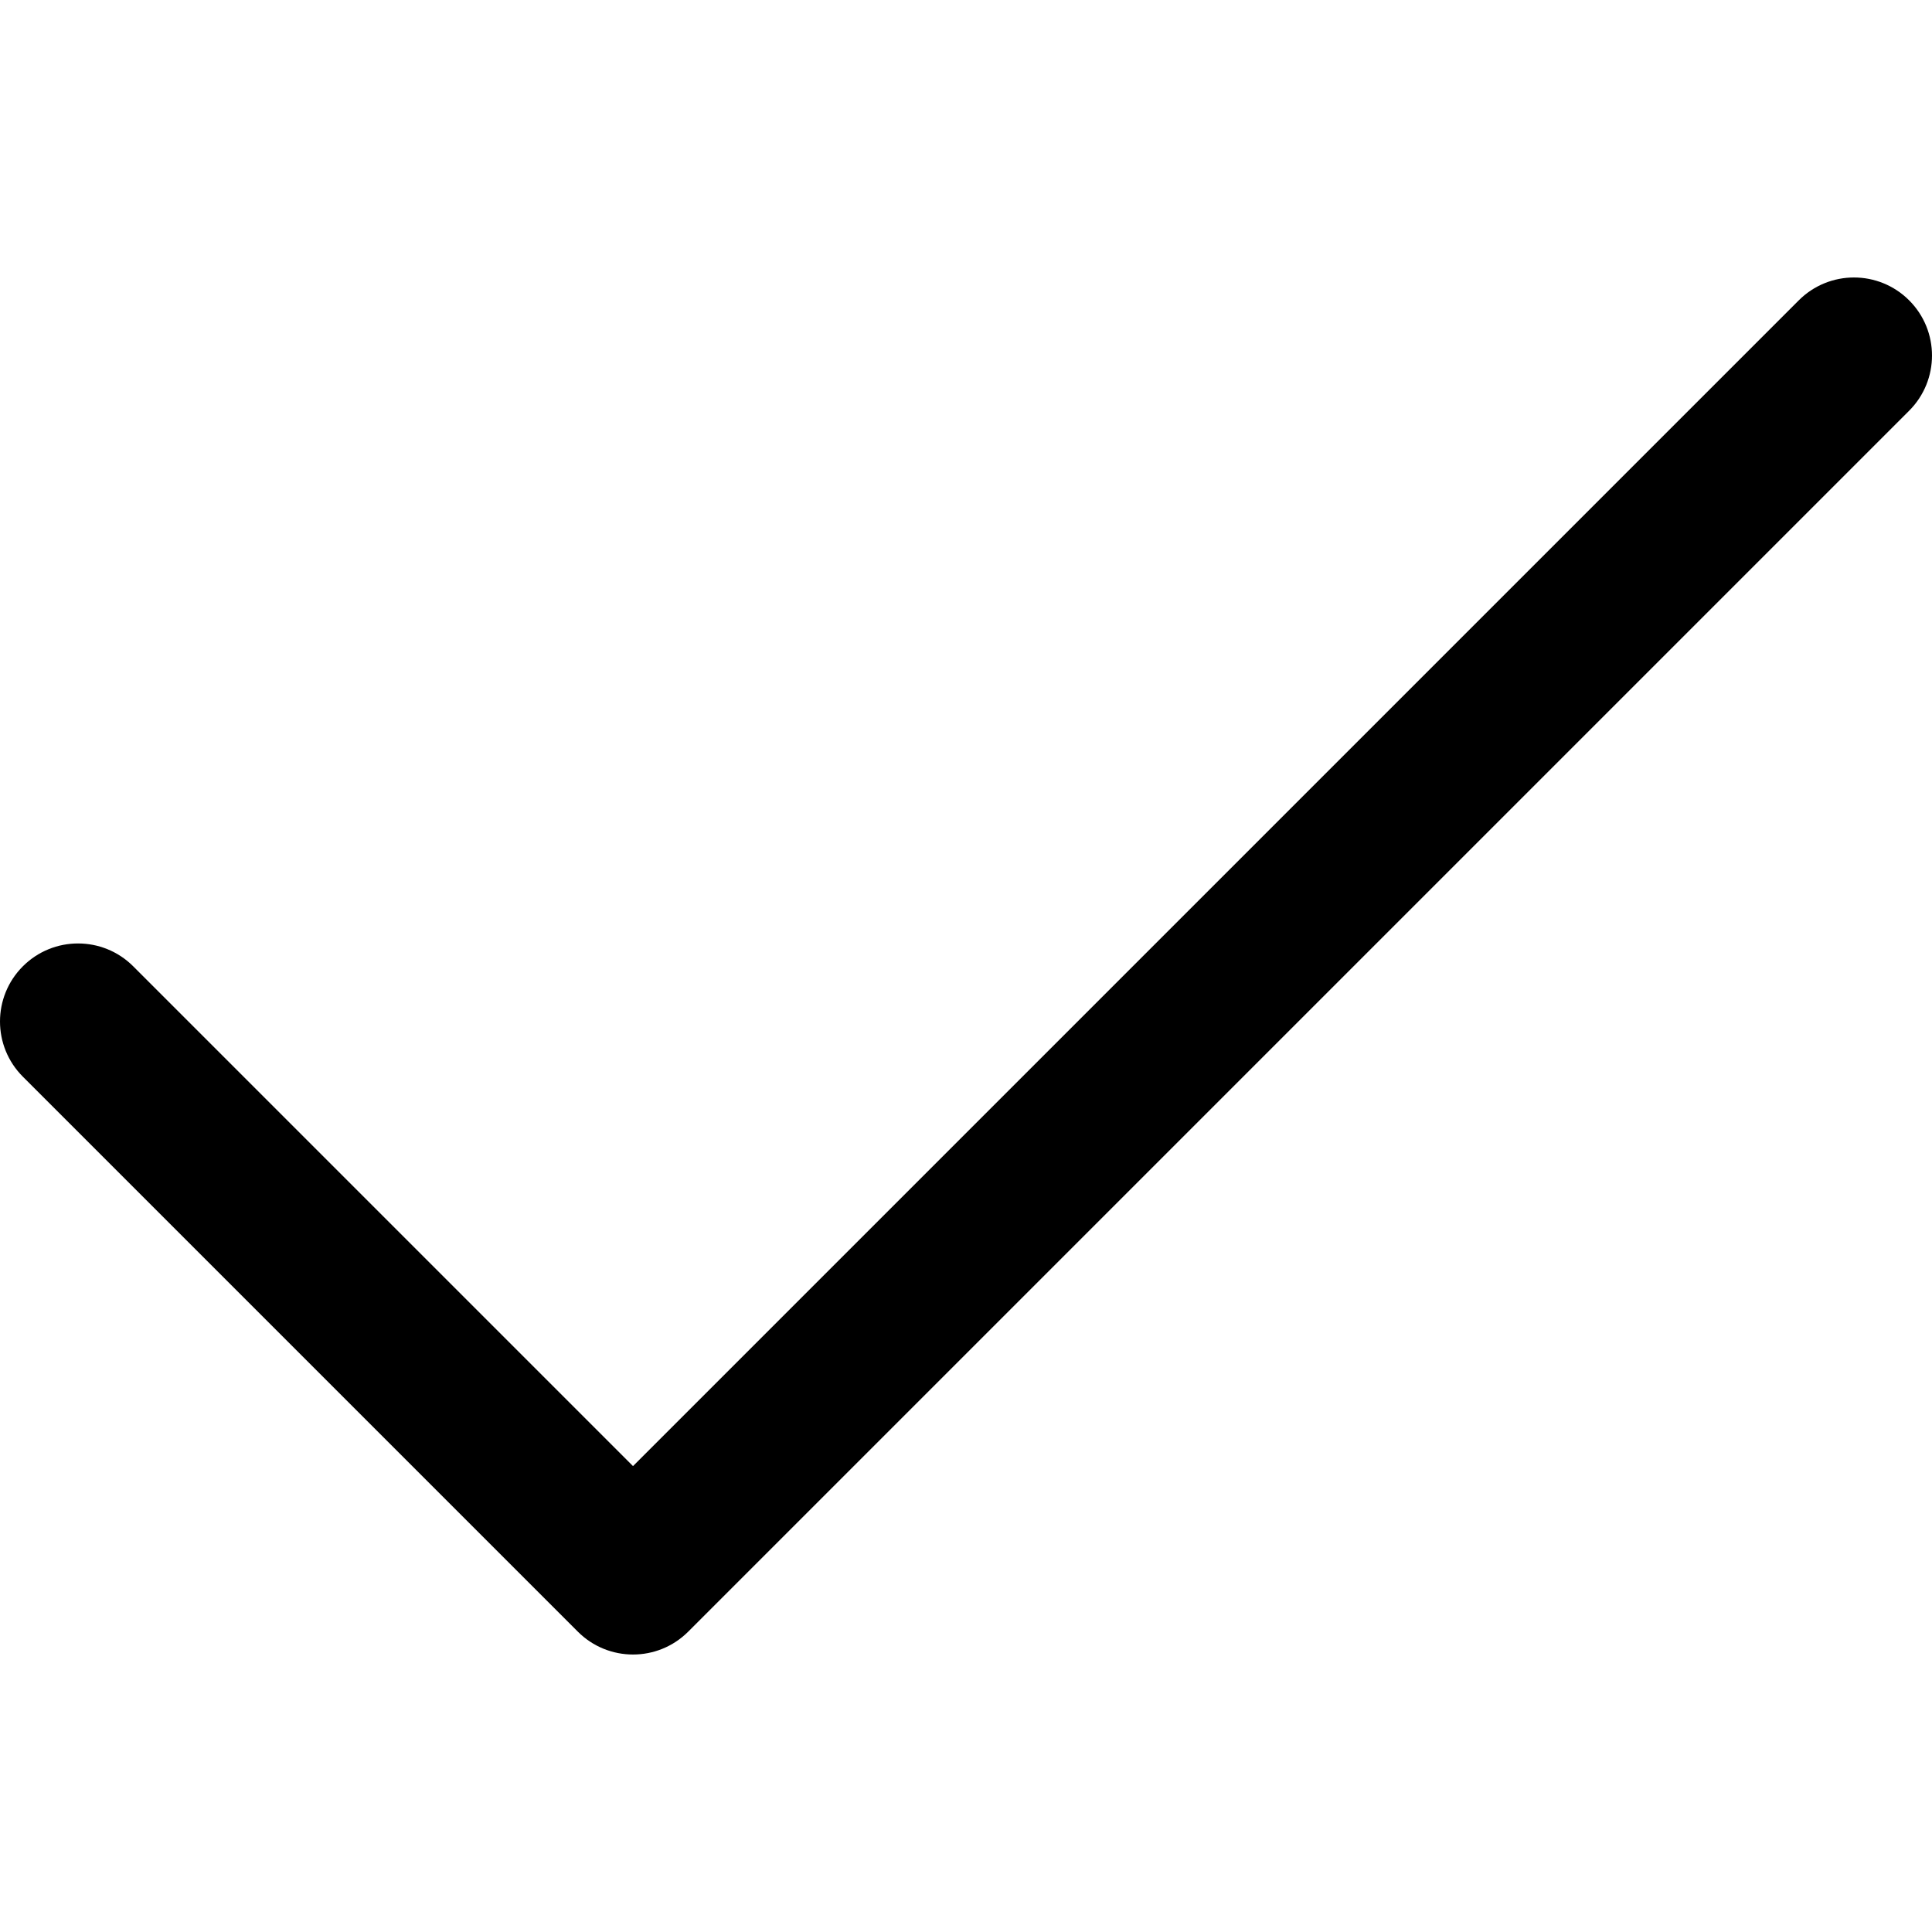
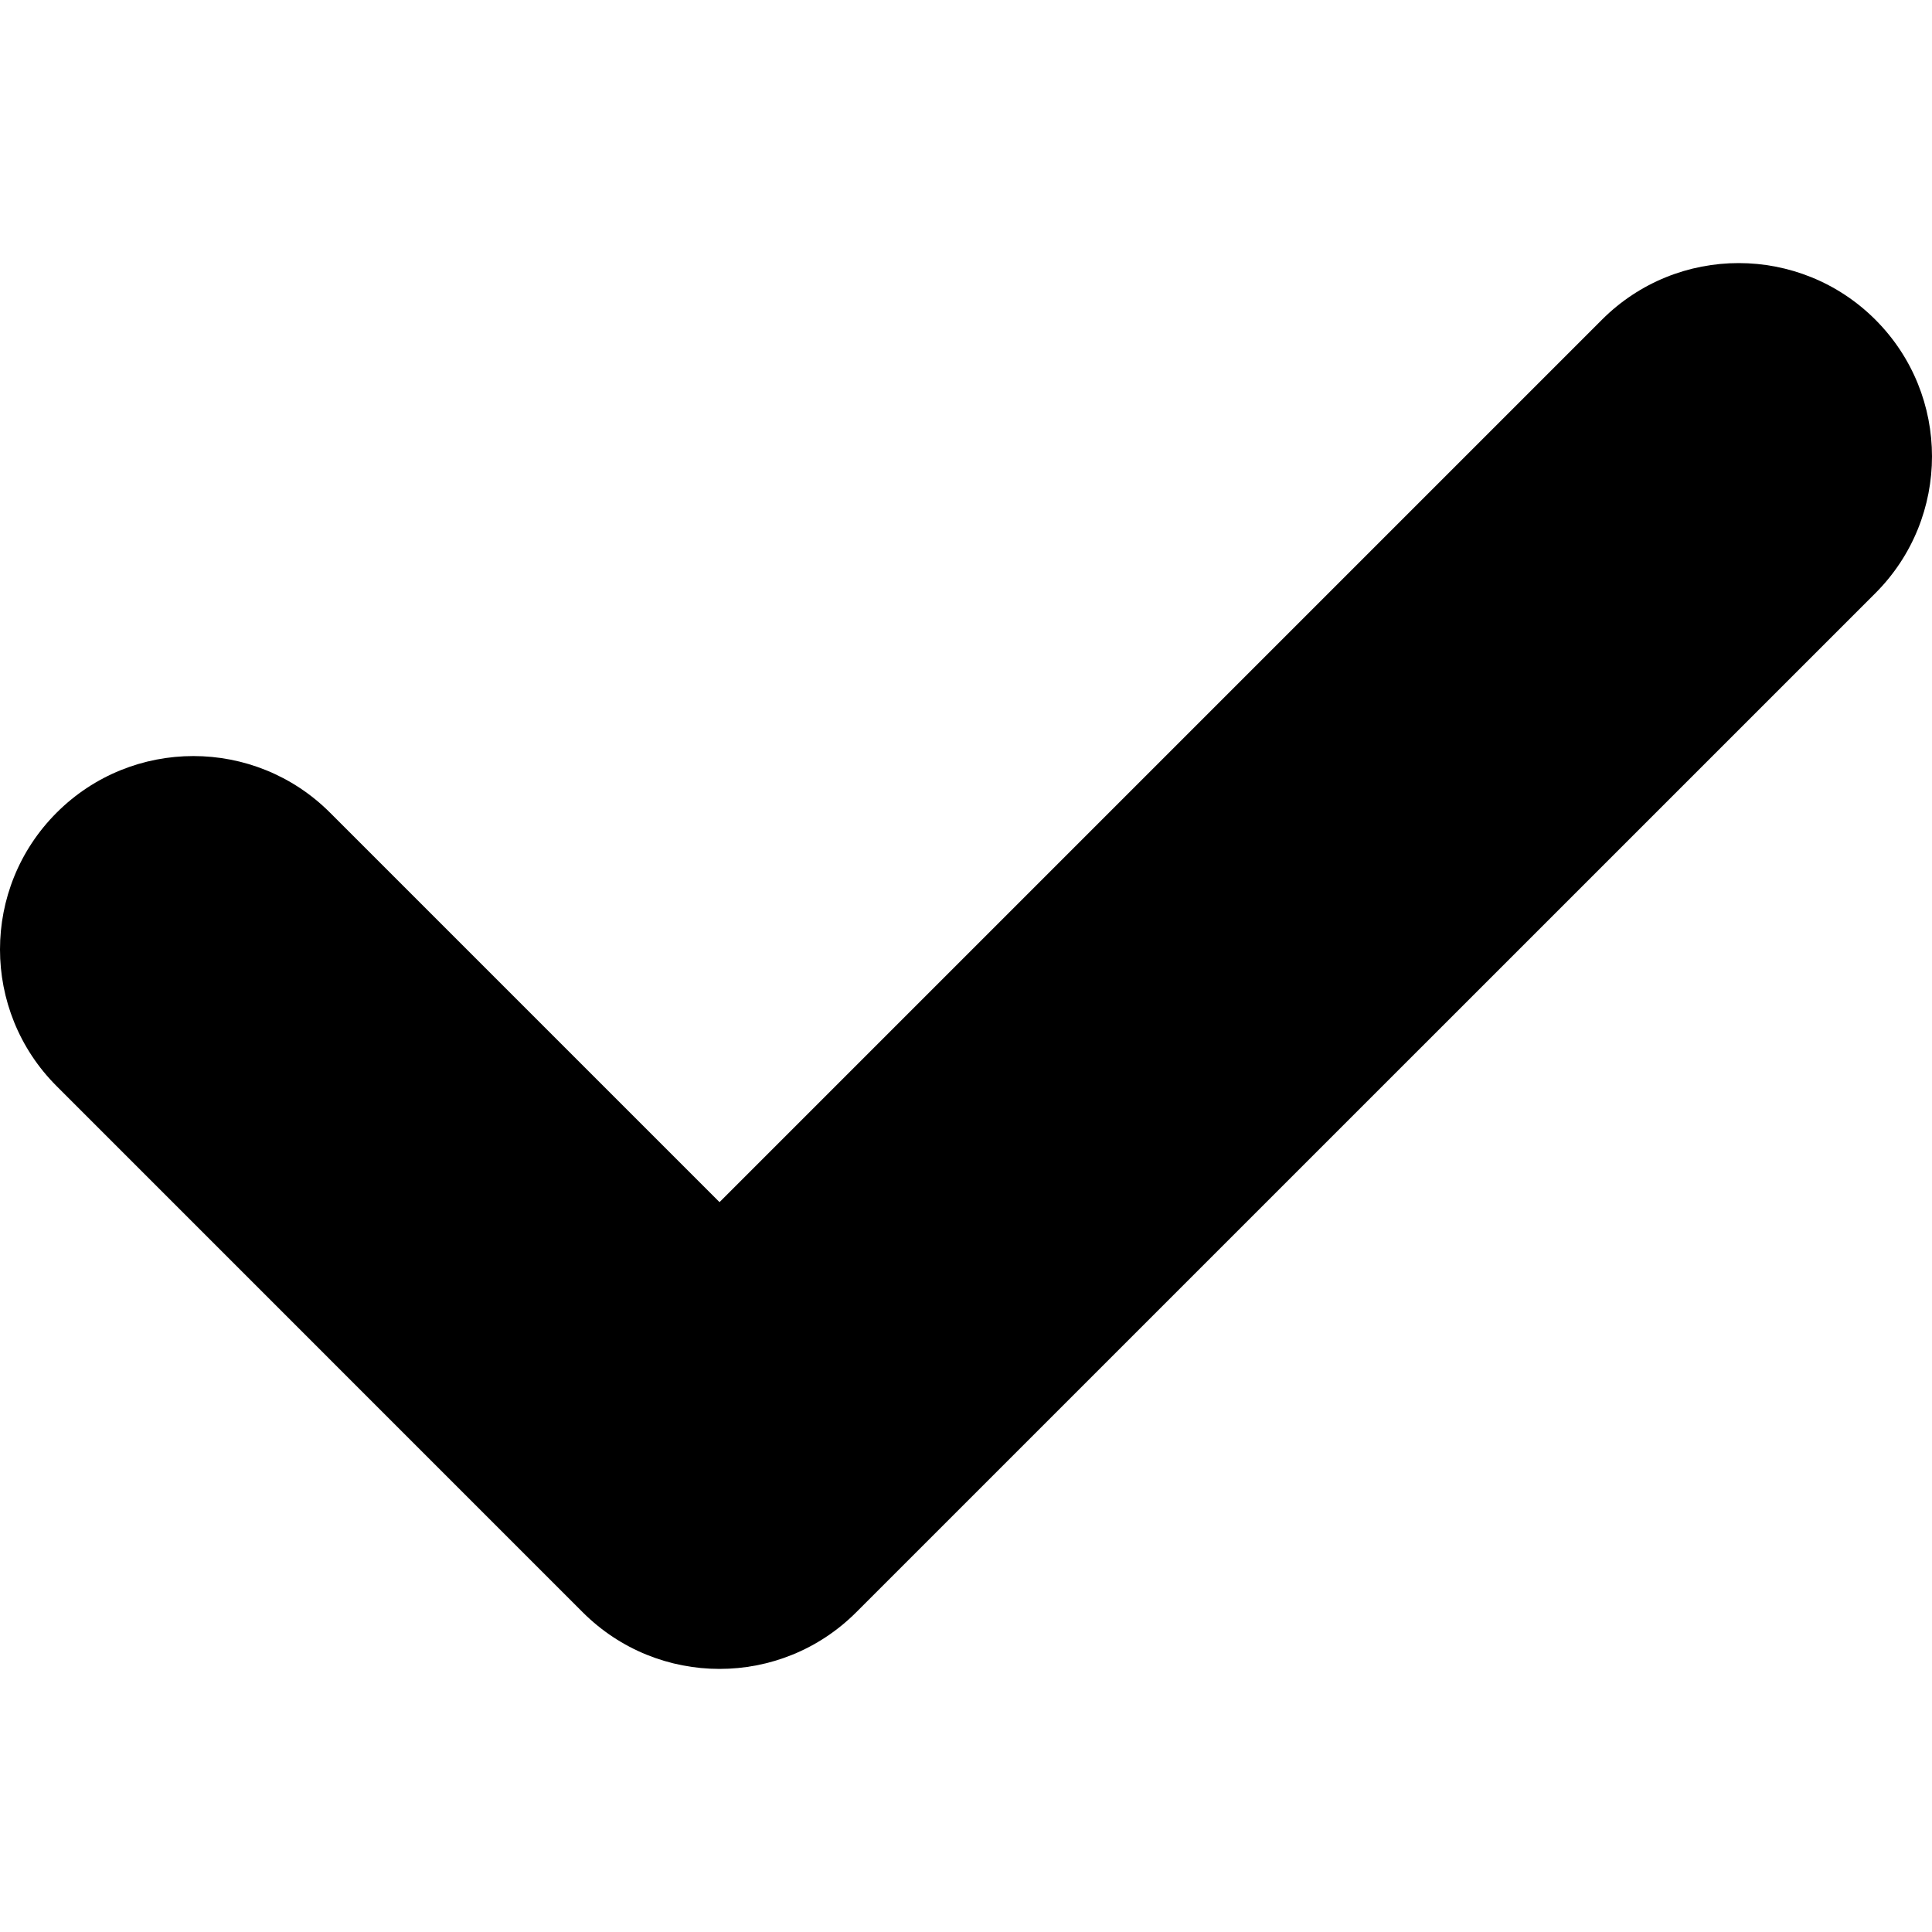
- <svg xmlns="http://www.w3.org/2000/svg" version="1.1" id="Layer_1" x="0px" y="0px" viewBox="0 0 512 512" style="enable-background:new 0 0 512 512;" xml:space="preserve">
-   <g>
-     <g>
-       <path d="M505.943,79.594c-8.077-8.077-21.172-8.077-29.249,0L167.755,388.532L35.306,256.083c-8.076-8.077-21.172-8.077-29.248,0    c-8.077,8.077-8.077,21.172,0,29.249l147.074,147.074c4.038,4.039,9.332,6.058,14.625,6.058c5.293,0,10.587-2.019,14.625-6.059    l323.562-323.562C514.019,100.767,514.019,87.672,505.943,79.594z" />
-     </g>
-   </g>
-   <g>
- </g>
-   <g>
- </g>
-   <g>
- </g>
-   <g>
- </g>
-   <g>
- </g>
-   <g>
- </g>
-   <g>
- </g>
-   <g>
- </g>
-   <g>
- </g>
-   <g>
- </g>
-   <g>
- </g>
-   <g>
- </g>
-   <g>
- </g>
-   <g>
- </g>
-   <g>
- </g>
+ <svg xmlns="http://www.w3.org/2000/svg" viewBox="0 0 405.272 405.272">
+   <path d="M393.401,124.425L179.603,338.208c-15.832,15.835-41.514,15.835-57.361,0L11.878,227.836   c-15.838-15.835-15.838-41.52,0-57.358c15.841-15.841,41.521-15.841,57.355-0.006l81.698,81.699L336.037,67.064   c15.841-15.841,41.523-15.829,57.358,0C409.23,82.902,409.23,108.578,393.401,124.425z" />
</svg>
